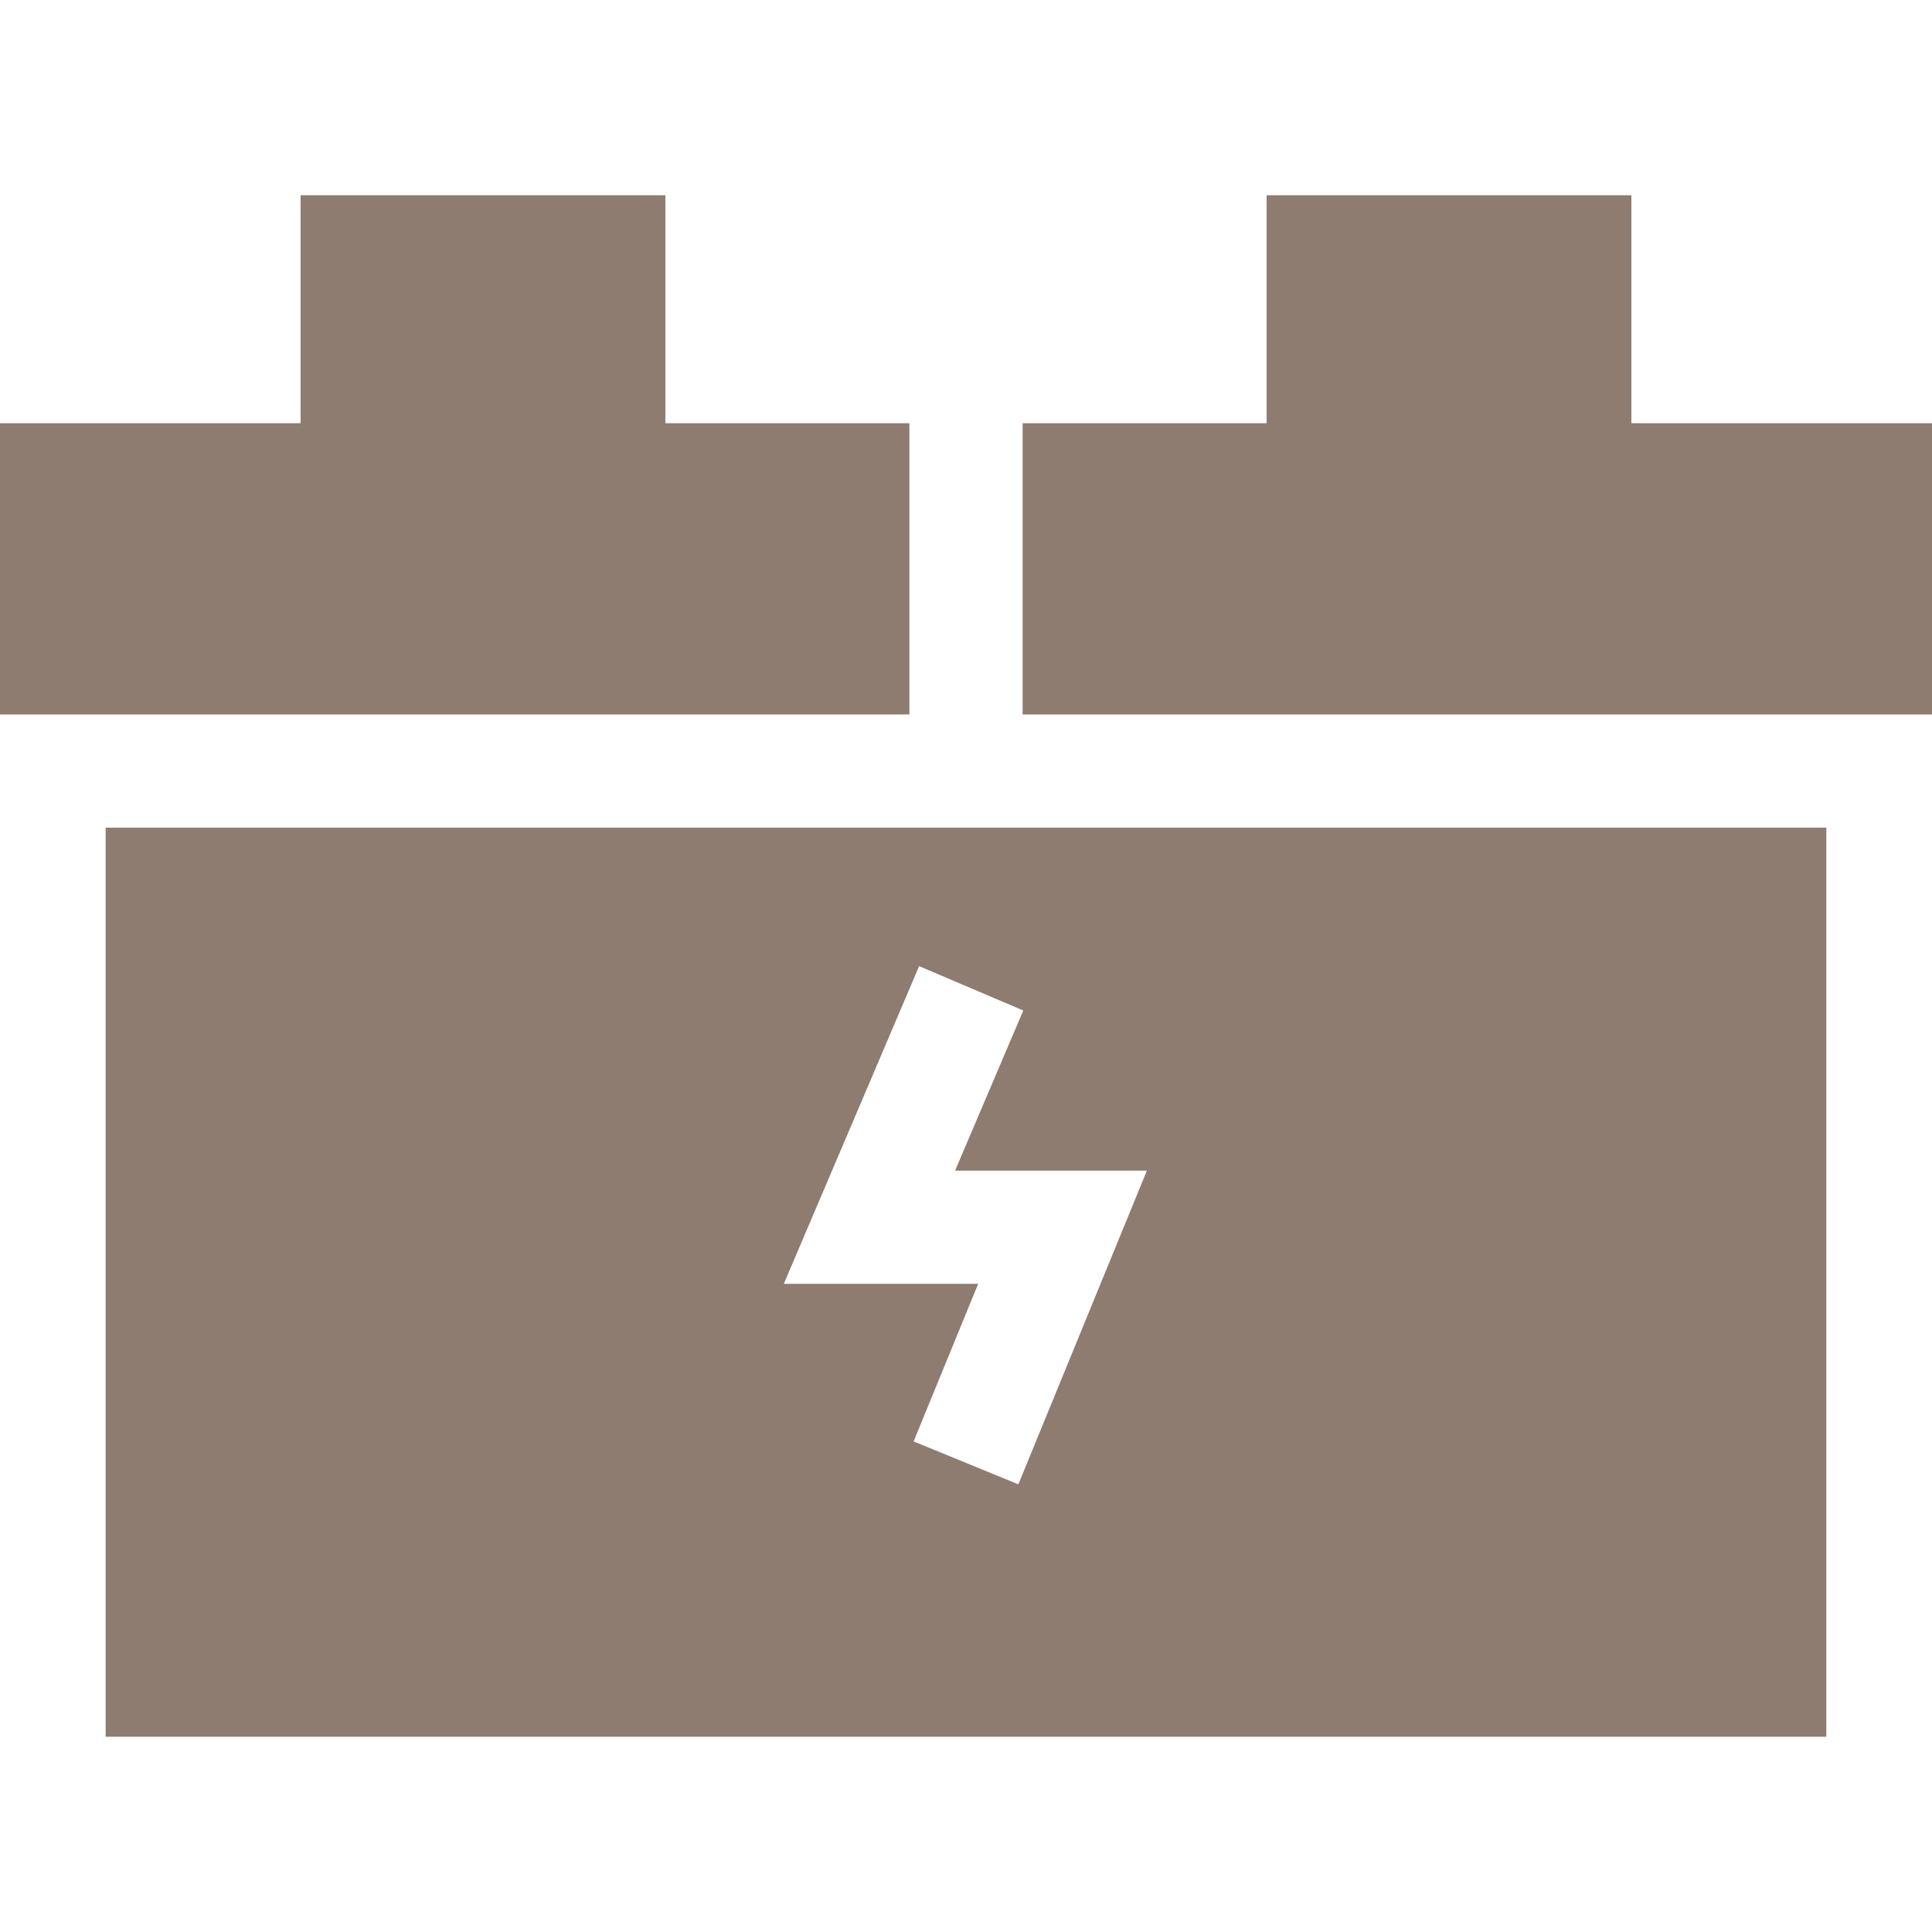
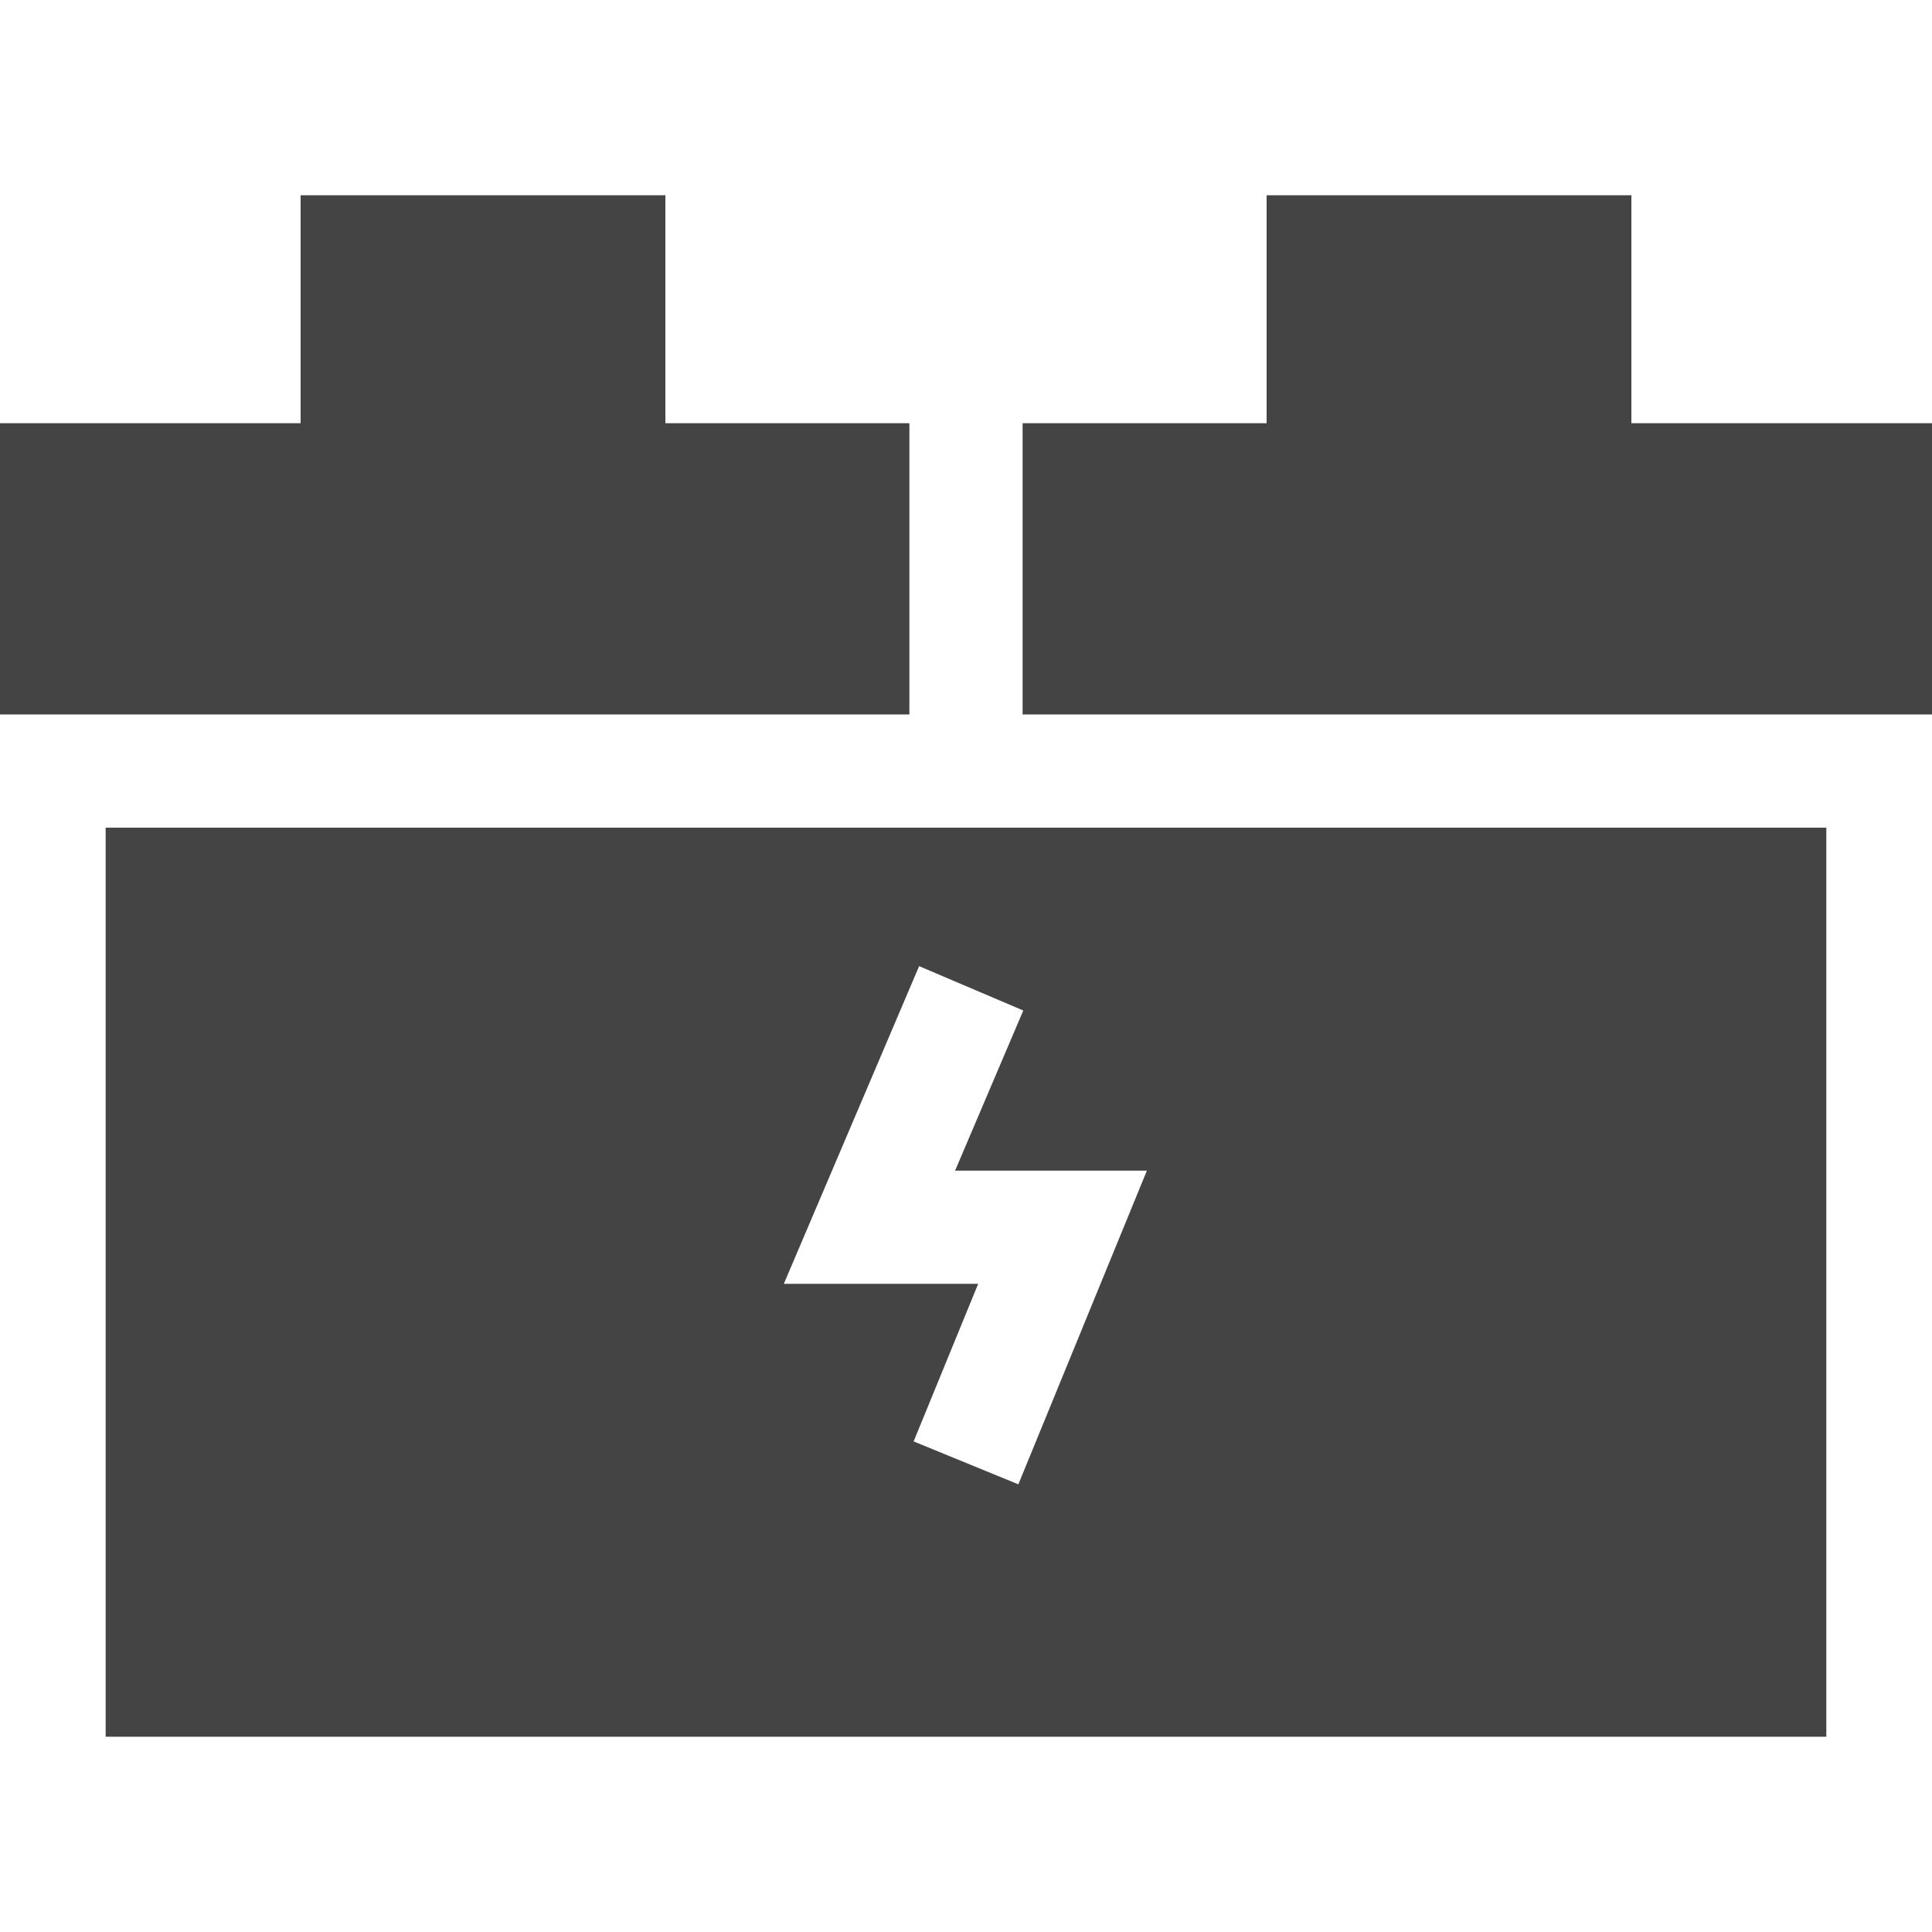
<svg xmlns="http://www.w3.org/2000/svg" width="80" height="80" viewBox="0 0 80 80" fill="none">
  <g id="accumulator_lmi0t1kgnuys 1">
    <g id="Group">
-       <path id="Vector" d="M37.656 29.584V17.524H27.552V8.085H12.448V17.524H0V29.584H37.656Z" fill="#8E7C71" />
-       <path id="Vector_2" d="M42.344 29.584H80V17.524H67.552V8.085H52.448V17.524H42.344V29.584Z" fill="#8E7C71" />
-       <path id="Vector_3" d="M4.375 71.915H75.624V34.271H4.375V71.915ZM38.059 40.006L42.372 41.843L39.548 48.474H47.49L42.168 61.463L37.831 59.686L40.504 53.161H32.456L38.059 40.006Z" fill="#8E7C71" />
+       <path id="Vector" d="M37.656 29.584V17.524H27.552V8.085H12.448V17.524H0V29.584H37.656Z" fill="#444444" />
+       <path id="Vector_2" d="M42.344 29.584H80V17.524H67.552V8.085H52.448V17.524H42.344V29.584Z" fill="#444444" />
+       <path id="Vector_3" d="M4.375 71.915H75.624V34.271H4.375V71.915ZM38.059 40.006L42.372 41.843L39.548 48.474H47.49L42.168 61.463L37.831 59.686L40.504 53.161H32.456L38.059 40.006Z" fill="#444444" />
    </g>
  </g>
</svg>
